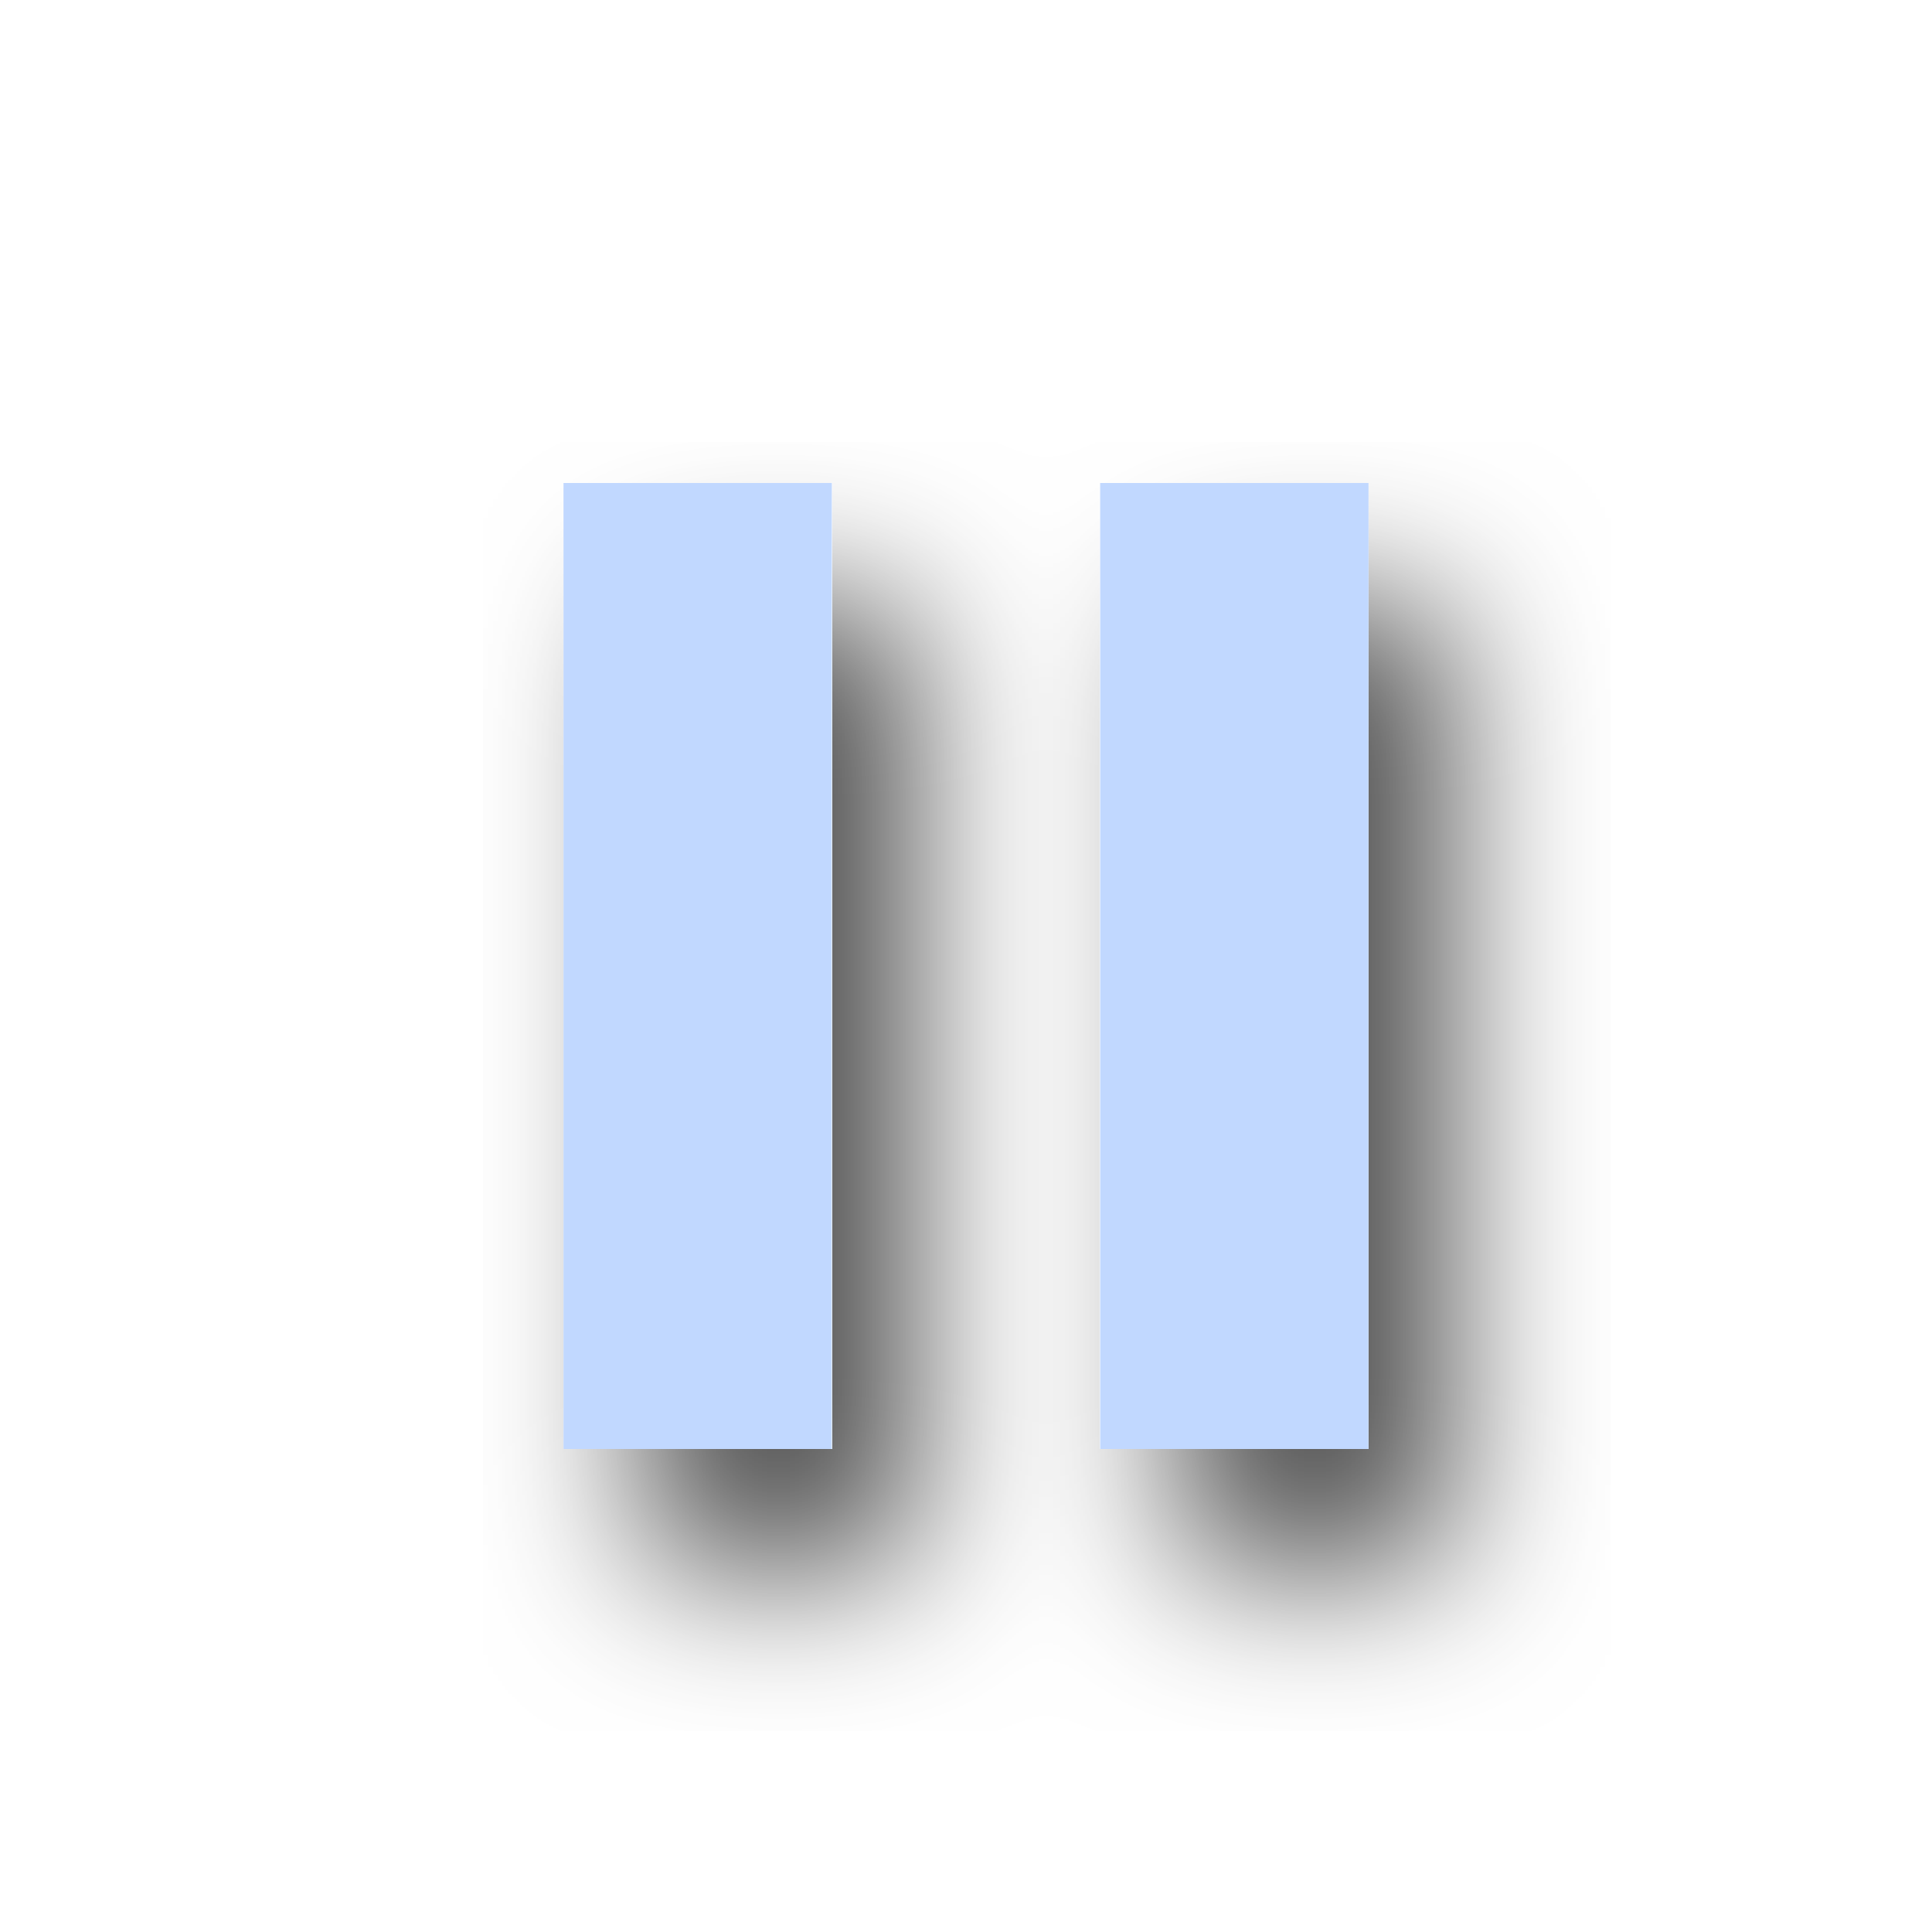
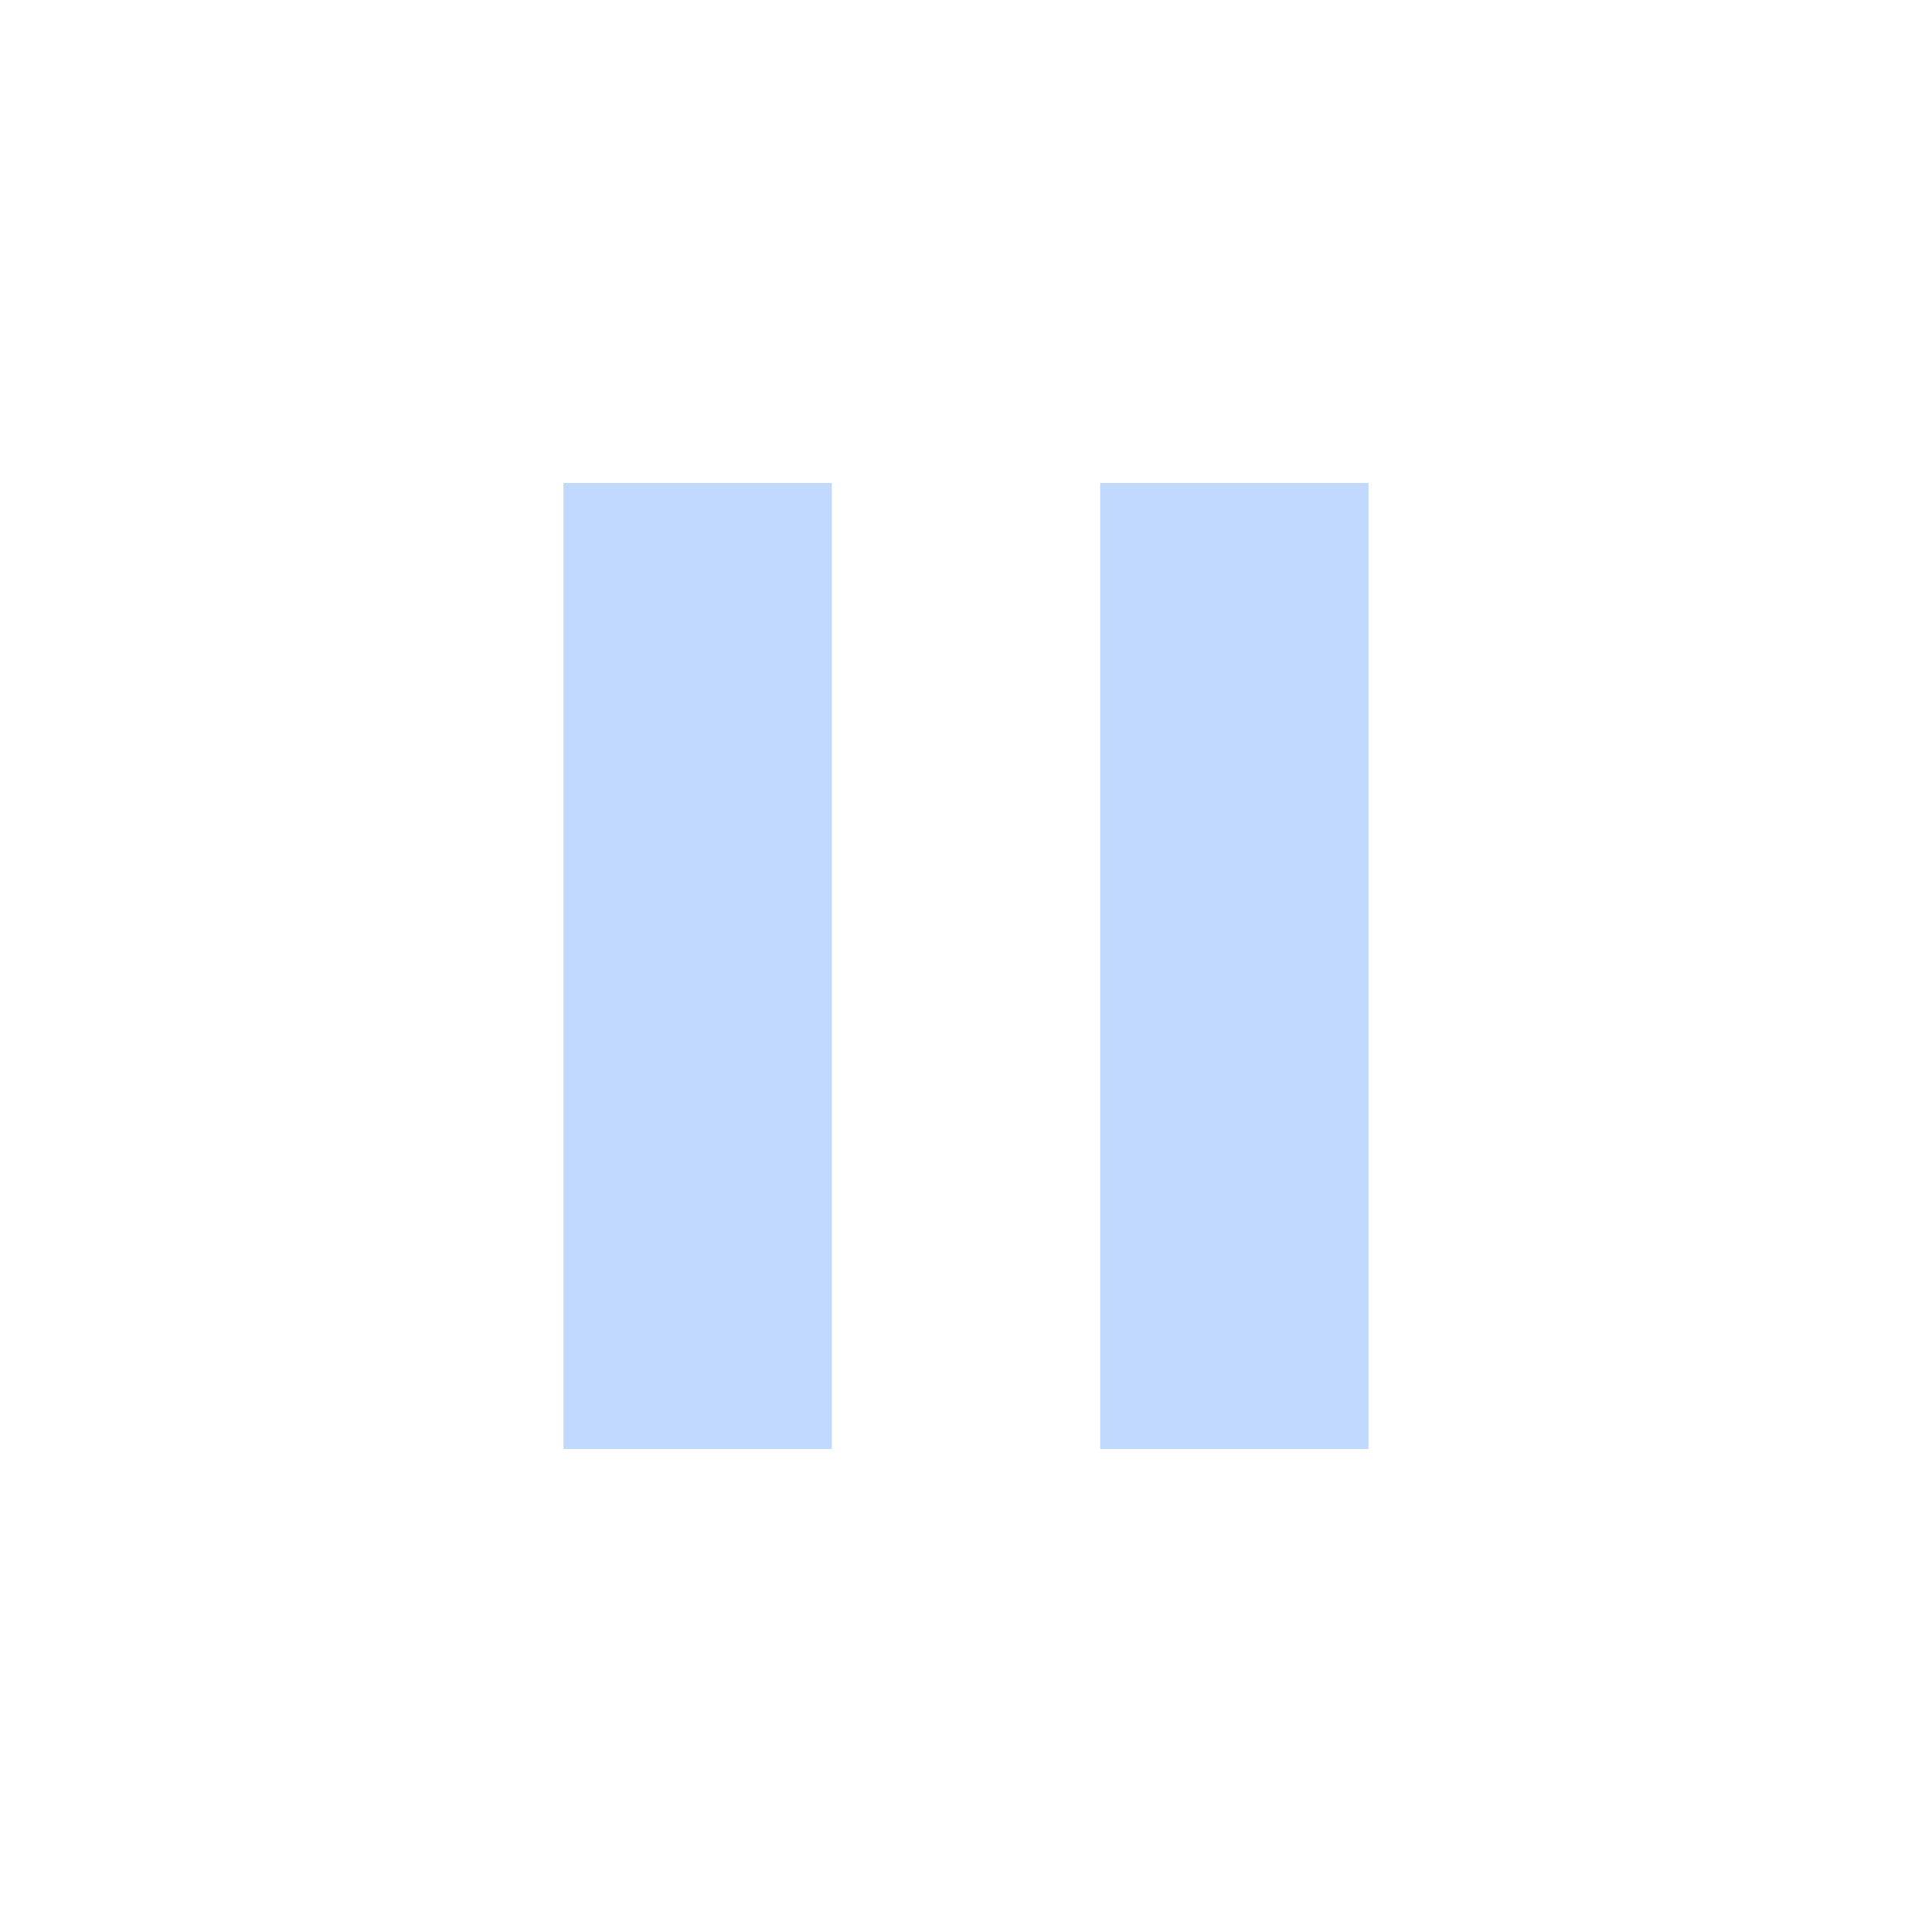
<svg xmlns="http://www.w3.org/2000/svg" width="48" height="48" viewBox="0 0 48 48" fill="none">
-   <g filter="url(#filter0_d_178_9552)">
+   <g>
    <path d="M27.333 36V12H34V36H27.333ZM14 36V12H20.667V36H14Z" fill="#C1D8FF" />
  </g>
  <defs>
-     <filter id="filter0_d_178_9552" x="12" y="11" width="28" height="32" filterUnits="userSpaceOnUse" color-interpolation-filters="sRGB">
-       <feFlood flood-opacity="0" result="BackgroundImageFix" />
-       <feColorMatrix in="SourceAlpha" type="matrix" values="0 0 0 0 0 0 0 0 0 0 0 0 0 0 0 0 0 0 127 0" result="hardAlpha" />
-       <feOffset dx="2" dy="3" />
-       <feGaussianBlur stdDeviation="2" />
-       <feComposite in2="hardAlpha" operator="out" />
-       <feColorMatrix type="matrix" values="0 0 0 0 0 0 0 0 0 0 0 0 0 0 0 0 0 0 0.7 0" />
-       <feBlend mode="normal" in2="BackgroundImageFix" result="effect1_dropShadow_178_9552" />
-       <feBlend mode="normal" in="SourceGraphic" in2="effect1_dropShadow_178_9552" result="shape" />
-     </filter>
-   </defs>
+ 
+ </defs>
</svg>
